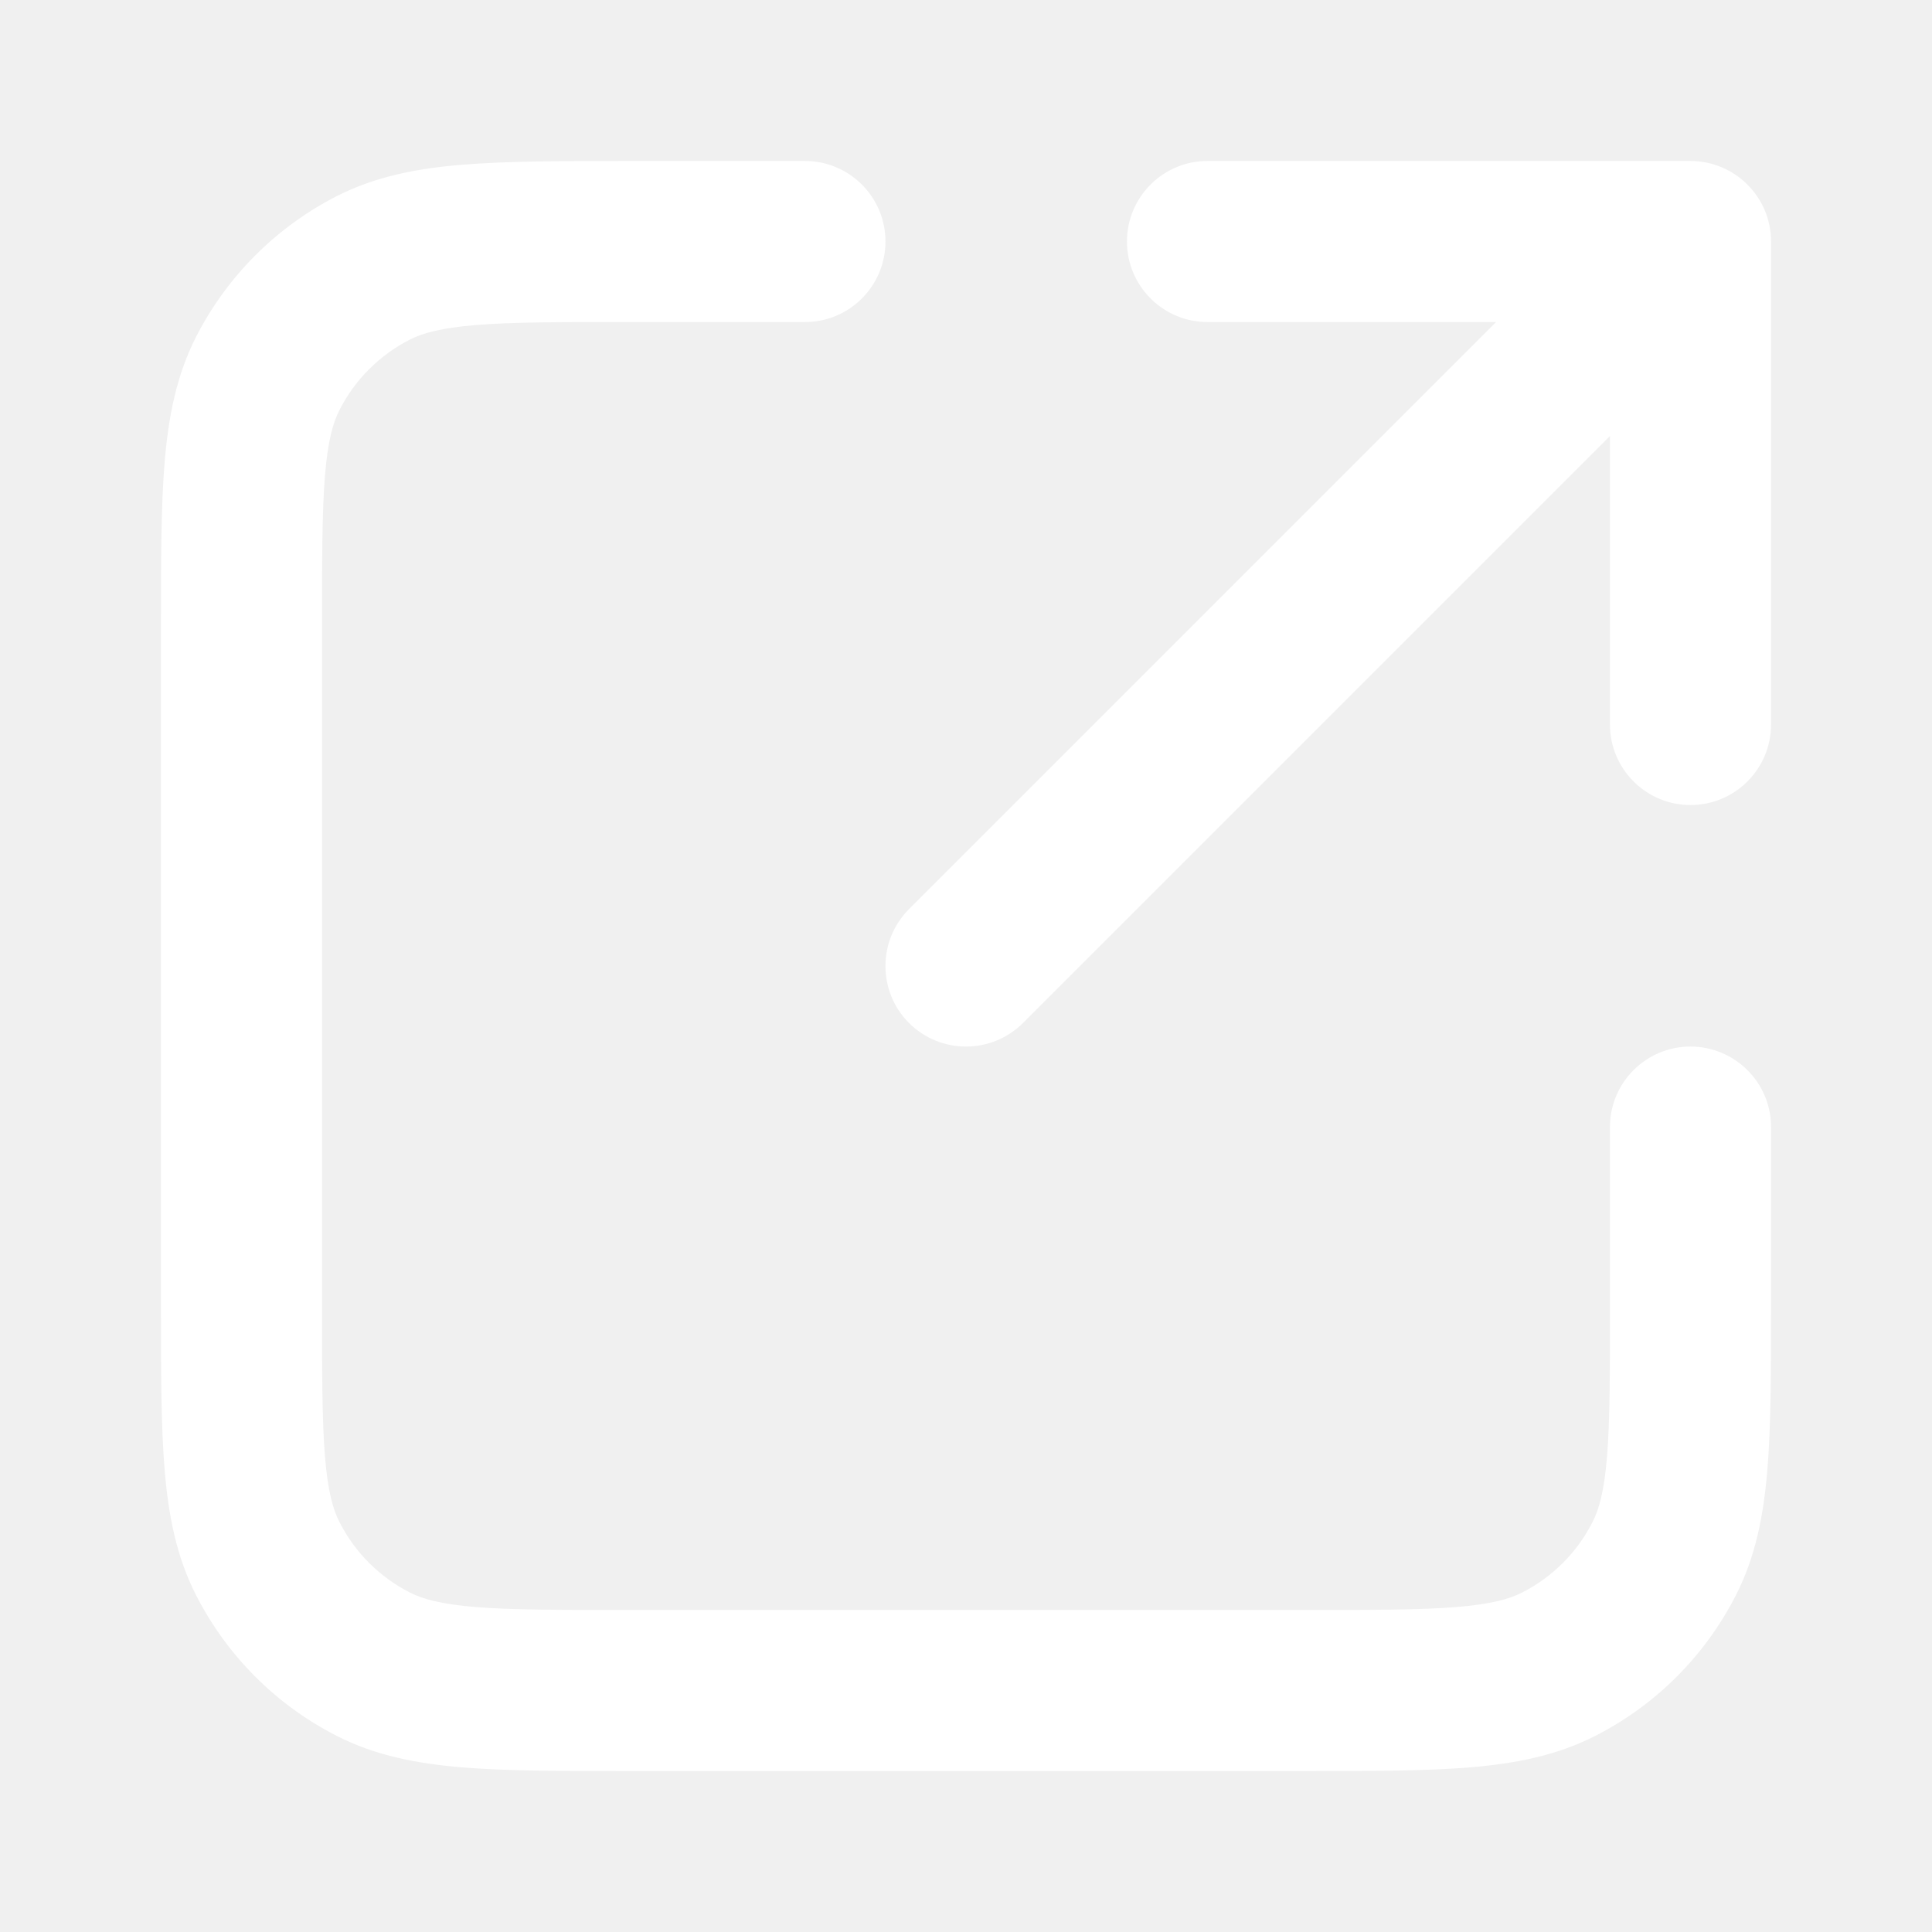
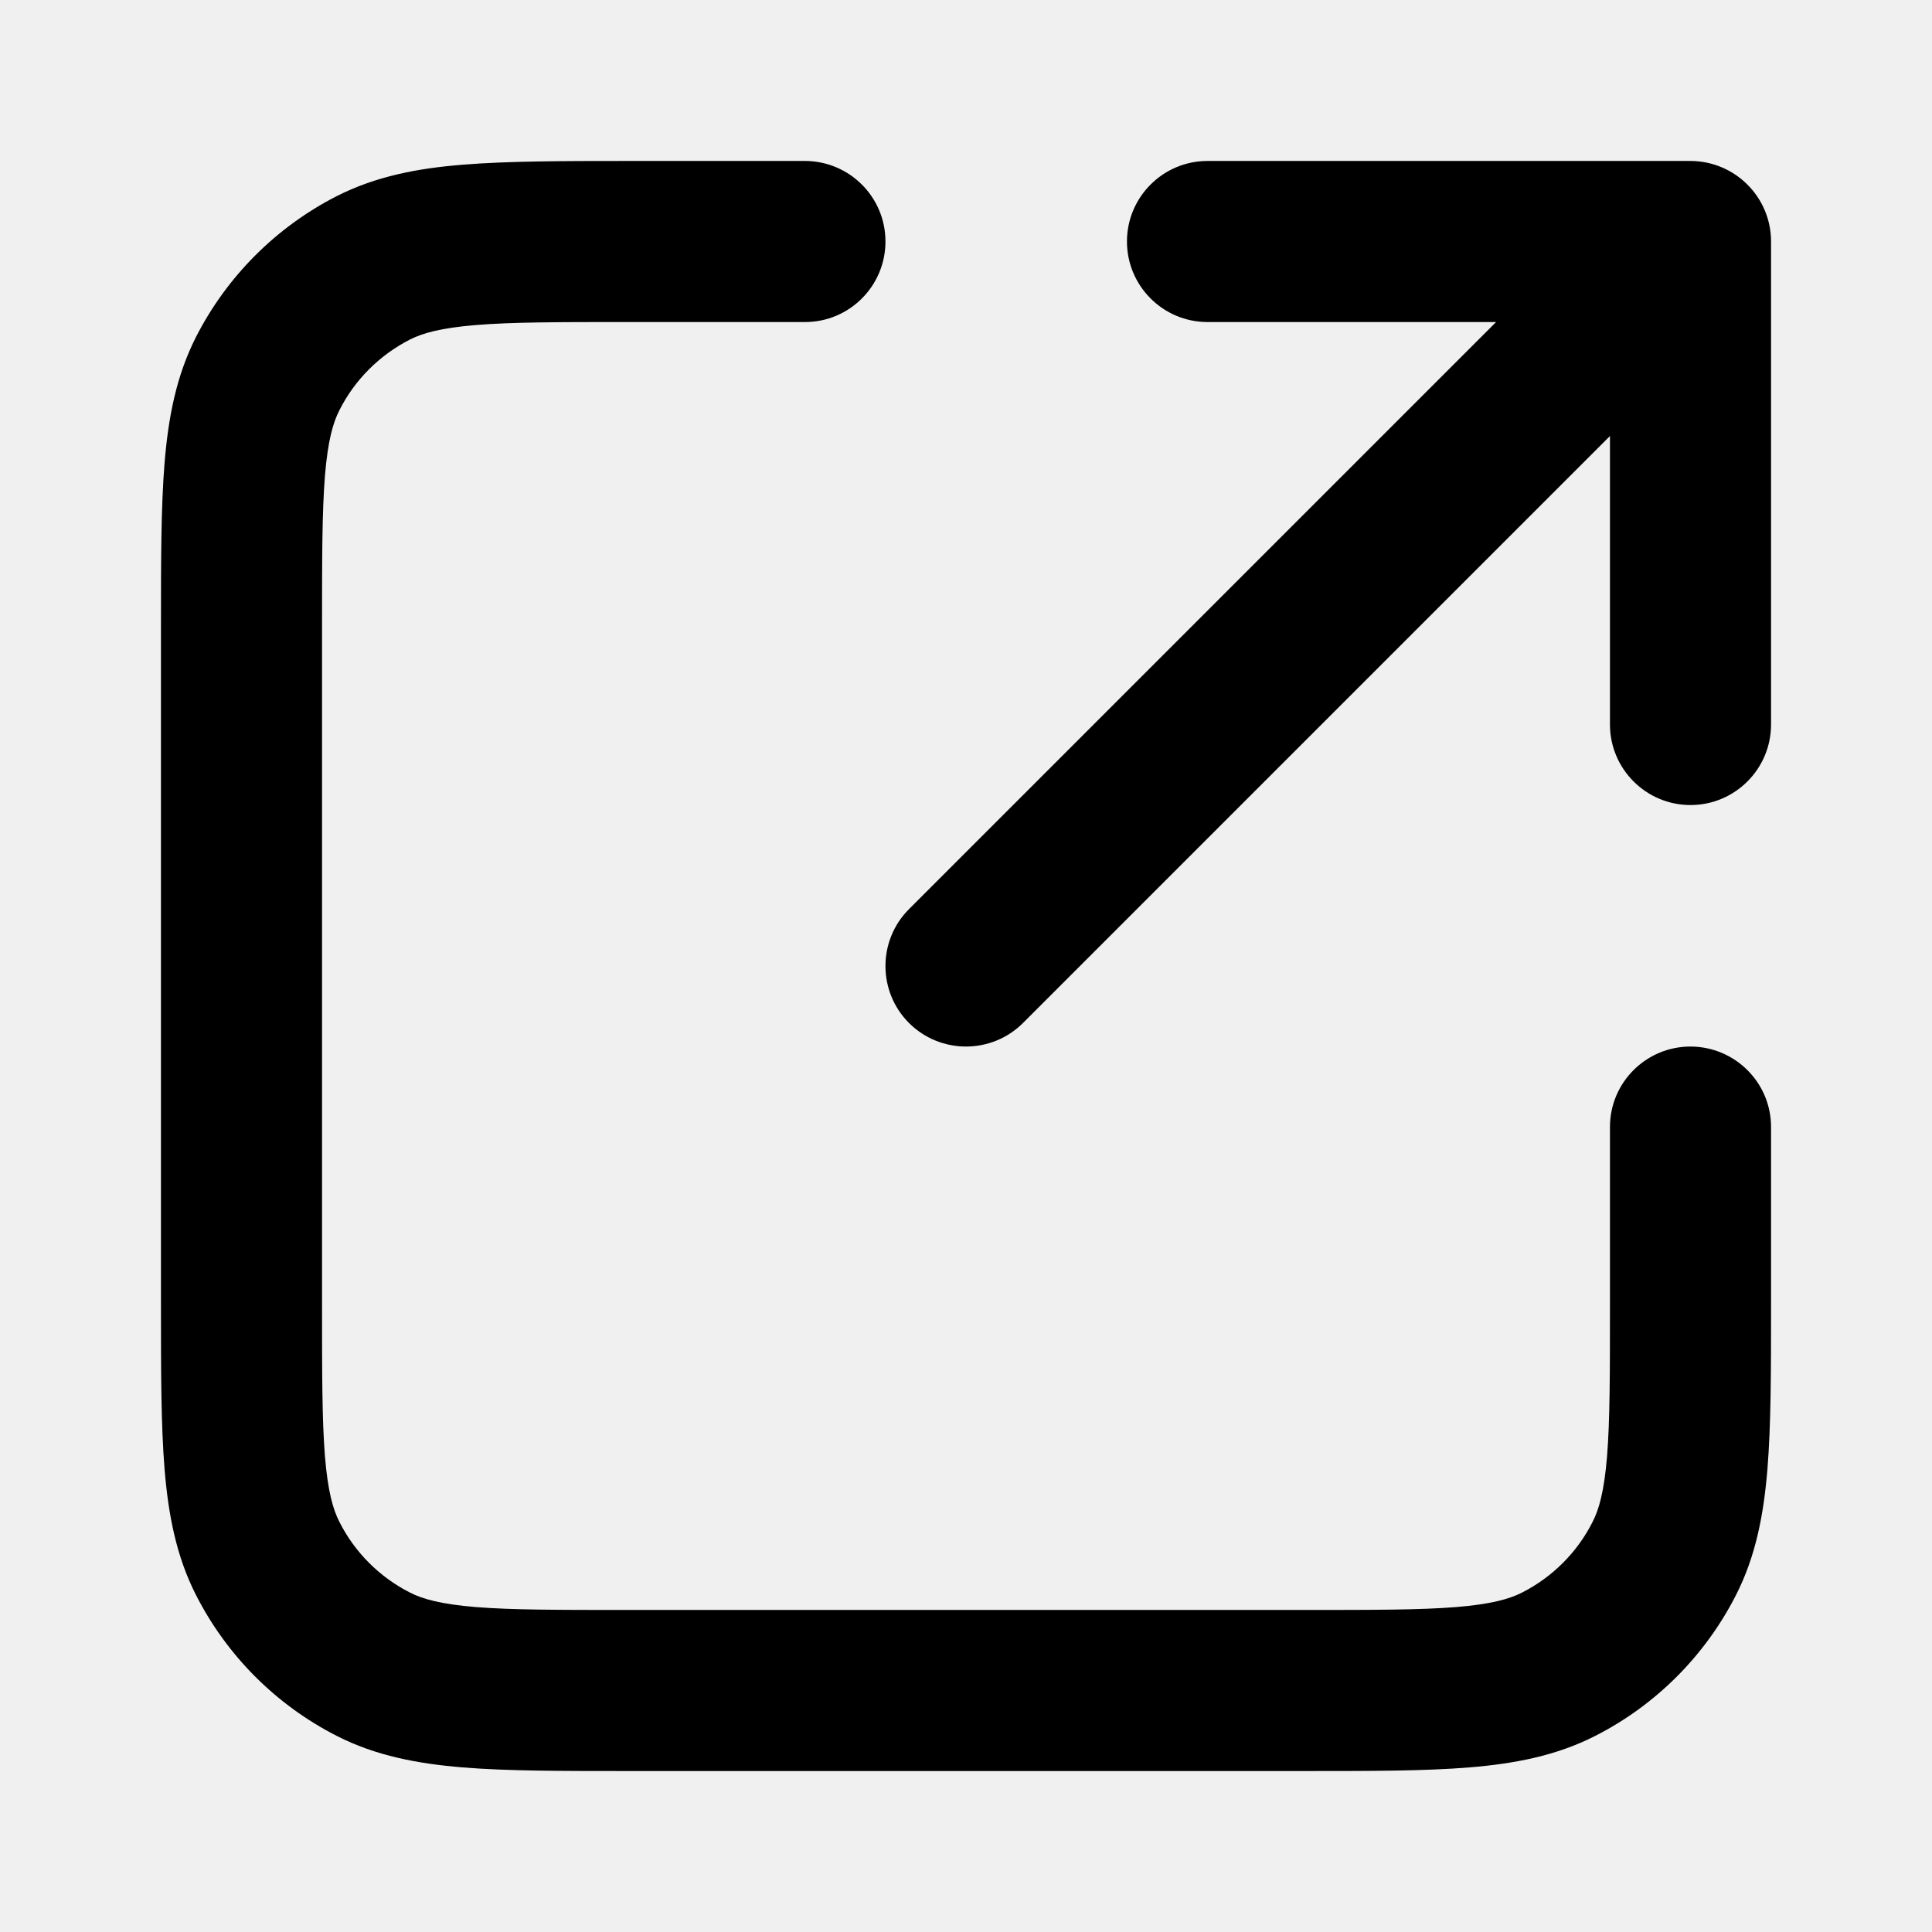
<svg xmlns="http://www.w3.org/2000/svg" width="16" height="16" viewBox="0 0 16 16" fill="none">
-   <path d="M6.667 1.333C7.035 1.334 7.333 1.632 7.333 2C7.333 2.368 7.035 2.667 6.667 2.667H5.2C4.629 2.667 4.24 2.667 3.94 2.692C3.648 2.716 3.499 2.759 3.395 2.812C3.144 2.94 2.939 3.144 2.812 3.395C2.758 3.499 2.715 3.649 2.691 3.941C2.667 4.241 2.667 4.63 2.667 5.201V10.8C2.667 11.371 2.667 11.76 2.691 12.06C2.715 12.352 2.758 12.502 2.812 12.606C2.939 12.857 3.144 13.061 3.395 13.189C3.499 13.242 3.649 13.285 3.94 13.309C4.24 13.333 4.629 13.333 5.2 13.333H10.8C11.371 13.333 11.76 13.333 12.06 13.309C12.351 13.285 12.501 13.242 12.605 13.189C12.856 13.061 13.061 12.857 13.188 12.606C13.242 12.502 13.285 12.352 13.309 12.06C13.333 11.76 13.333 11.371 13.333 10.8V9.333C13.333 8.965 13.632 8.667 14 8.667C14.368 8.668 14.667 8.965 14.667 9.333V10.8C14.667 11.349 14.667 11.801 14.637 12.168C14.606 12.543 14.541 12.888 14.376 13.211C14.12 13.713 13.712 14.121 13.211 14.376C12.887 14.541 12.543 14.606 12.168 14.637C11.801 14.667 11.349 14.667 10.8 14.667H5.2C4.651 14.667 4.199 14.667 3.832 14.637C3.458 14.606 3.112 14.541 2.789 14.376C2.288 14.121 1.88 13.713 1.624 13.211C1.459 12.888 1.394 12.543 1.363 12.168C1.333 11.801 1.333 11.349 1.333 10.8V5.201C1.333 4.652 1.333 4.199 1.363 3.832C1.394 3.458 1.459 3.113 1.624 2.789C1.88 2.288 2.288 1.88 2.789 1.624C3.113 1.46 3.457 1.394 3.832 1.364C4.199 1.334 4.651 1.333 5.2 1.333H6.667ZM14 1.333C14.368 1.334 14.667 1.632 14.667 2V6C14.667 6.368 14.368 6.667 14 6.667C13.632 6.667 13.333 6.368 13.333 6V3.611L8.472 8.472C8.211 8.732 7.789 8.732 7.528 8.472C7.268 8.212 7.268 7.789 7.528 7.529L12.39 2.667H10C9.632 2.667 9.333 2.368 9.333 2C9.333 1.632 9.632 1.333 10 1.333H14Z" fill="white" />
+   <path d="M6.667 1.333C7.035 1.334 7.333 1.632 7.333 2C7.333 2.368 7.035 2.667 6.667 2.667H5.2C4.629 2.667 4.24 2.667 3.94 2.692C3.648 2.716 3.499 2.759 3.395 2.812C3.144 2.94 2.939 3.144 2.812 3.395C2.758 3.499 2.715 3.649 2.691 3.941C2.667 4.241 2.667 4.63 2.667 5.201V10.8C2.667 11.371 2.667 11.76 2.691 12.06C2.715 12.352 2.758 12.502 2.812 12.606C2.939 12.857 3.144 13.061 3.395 13.189C3.499 13.242 3.649 13.285 3.94 13.309C4.24 13.333 4.629 13.333 5.2 13.333H10.8C11.371 13.333 11.76 13.333 12.06 13.309C12.351 13.285 12.501 13.242 12.605 13.189C12.856 13.061 13.061 12.857 13.188 12.606C13.242 12.502 13.285 12.352 13.309 12.06C13.333 11.76 13.333 11.371 13.333 10.8V9.333C13.333 8.965 13.632 8.667 14 8.667C14.368 8.668 14.667 8.965 14.667 9.333V10.8C14.667 11.349 14.667 11.801 14.637 12.168C14.606 12.543 14.541 12.888 14.376 13.211C14.12 13.713 13.712 14.121 13.211 14.376C12.887 14.541 12.543 14.606 12.168 14.637C11.801 14.667 11.349 14.667 10.8 14.667H5.2C4.651 14.667 4.199 14.667 3.832 14.637C3.458 14.606 3.112 14.541 2.789 14.376C2.288 14.121 1.88 13.713 1.624 13.211C1.459 12.888 1.394 12.543 1.363 12.168C1.333 11.801 1.333 11.349 1.333 10.8V5.201C1.333 4.652 1.333 4.199 1.363 3.832C1.394 3.458 1.459 3.113 1.624 2.789C1.88 2.288 2.288 1.88 2.789 1.624C3.113 1.46 3.457 1.394 3.832 1.364C4.199 1.334 4.651 1.333 5.2 1.333H6.667ZM14 1.333C14.368 1.334 14.667 1.632 14.667 2V6C14.667 6.368 14.368 6.667 14 6.667C13.632 6.667 13.333 6.368 13.333 6V3.611L8.472 8.472C8.211 8.732 7.789 8.732 7.528 8.472C7.268 8.212 7.268 7.789 7.528 7.529L12.39 2.667H10C9.632 2.667 9.333 2.368 9.333 2C9.333 1.632 9.632 1.333 10 1.333H14Z" fill="currentColor" />
</svg>
